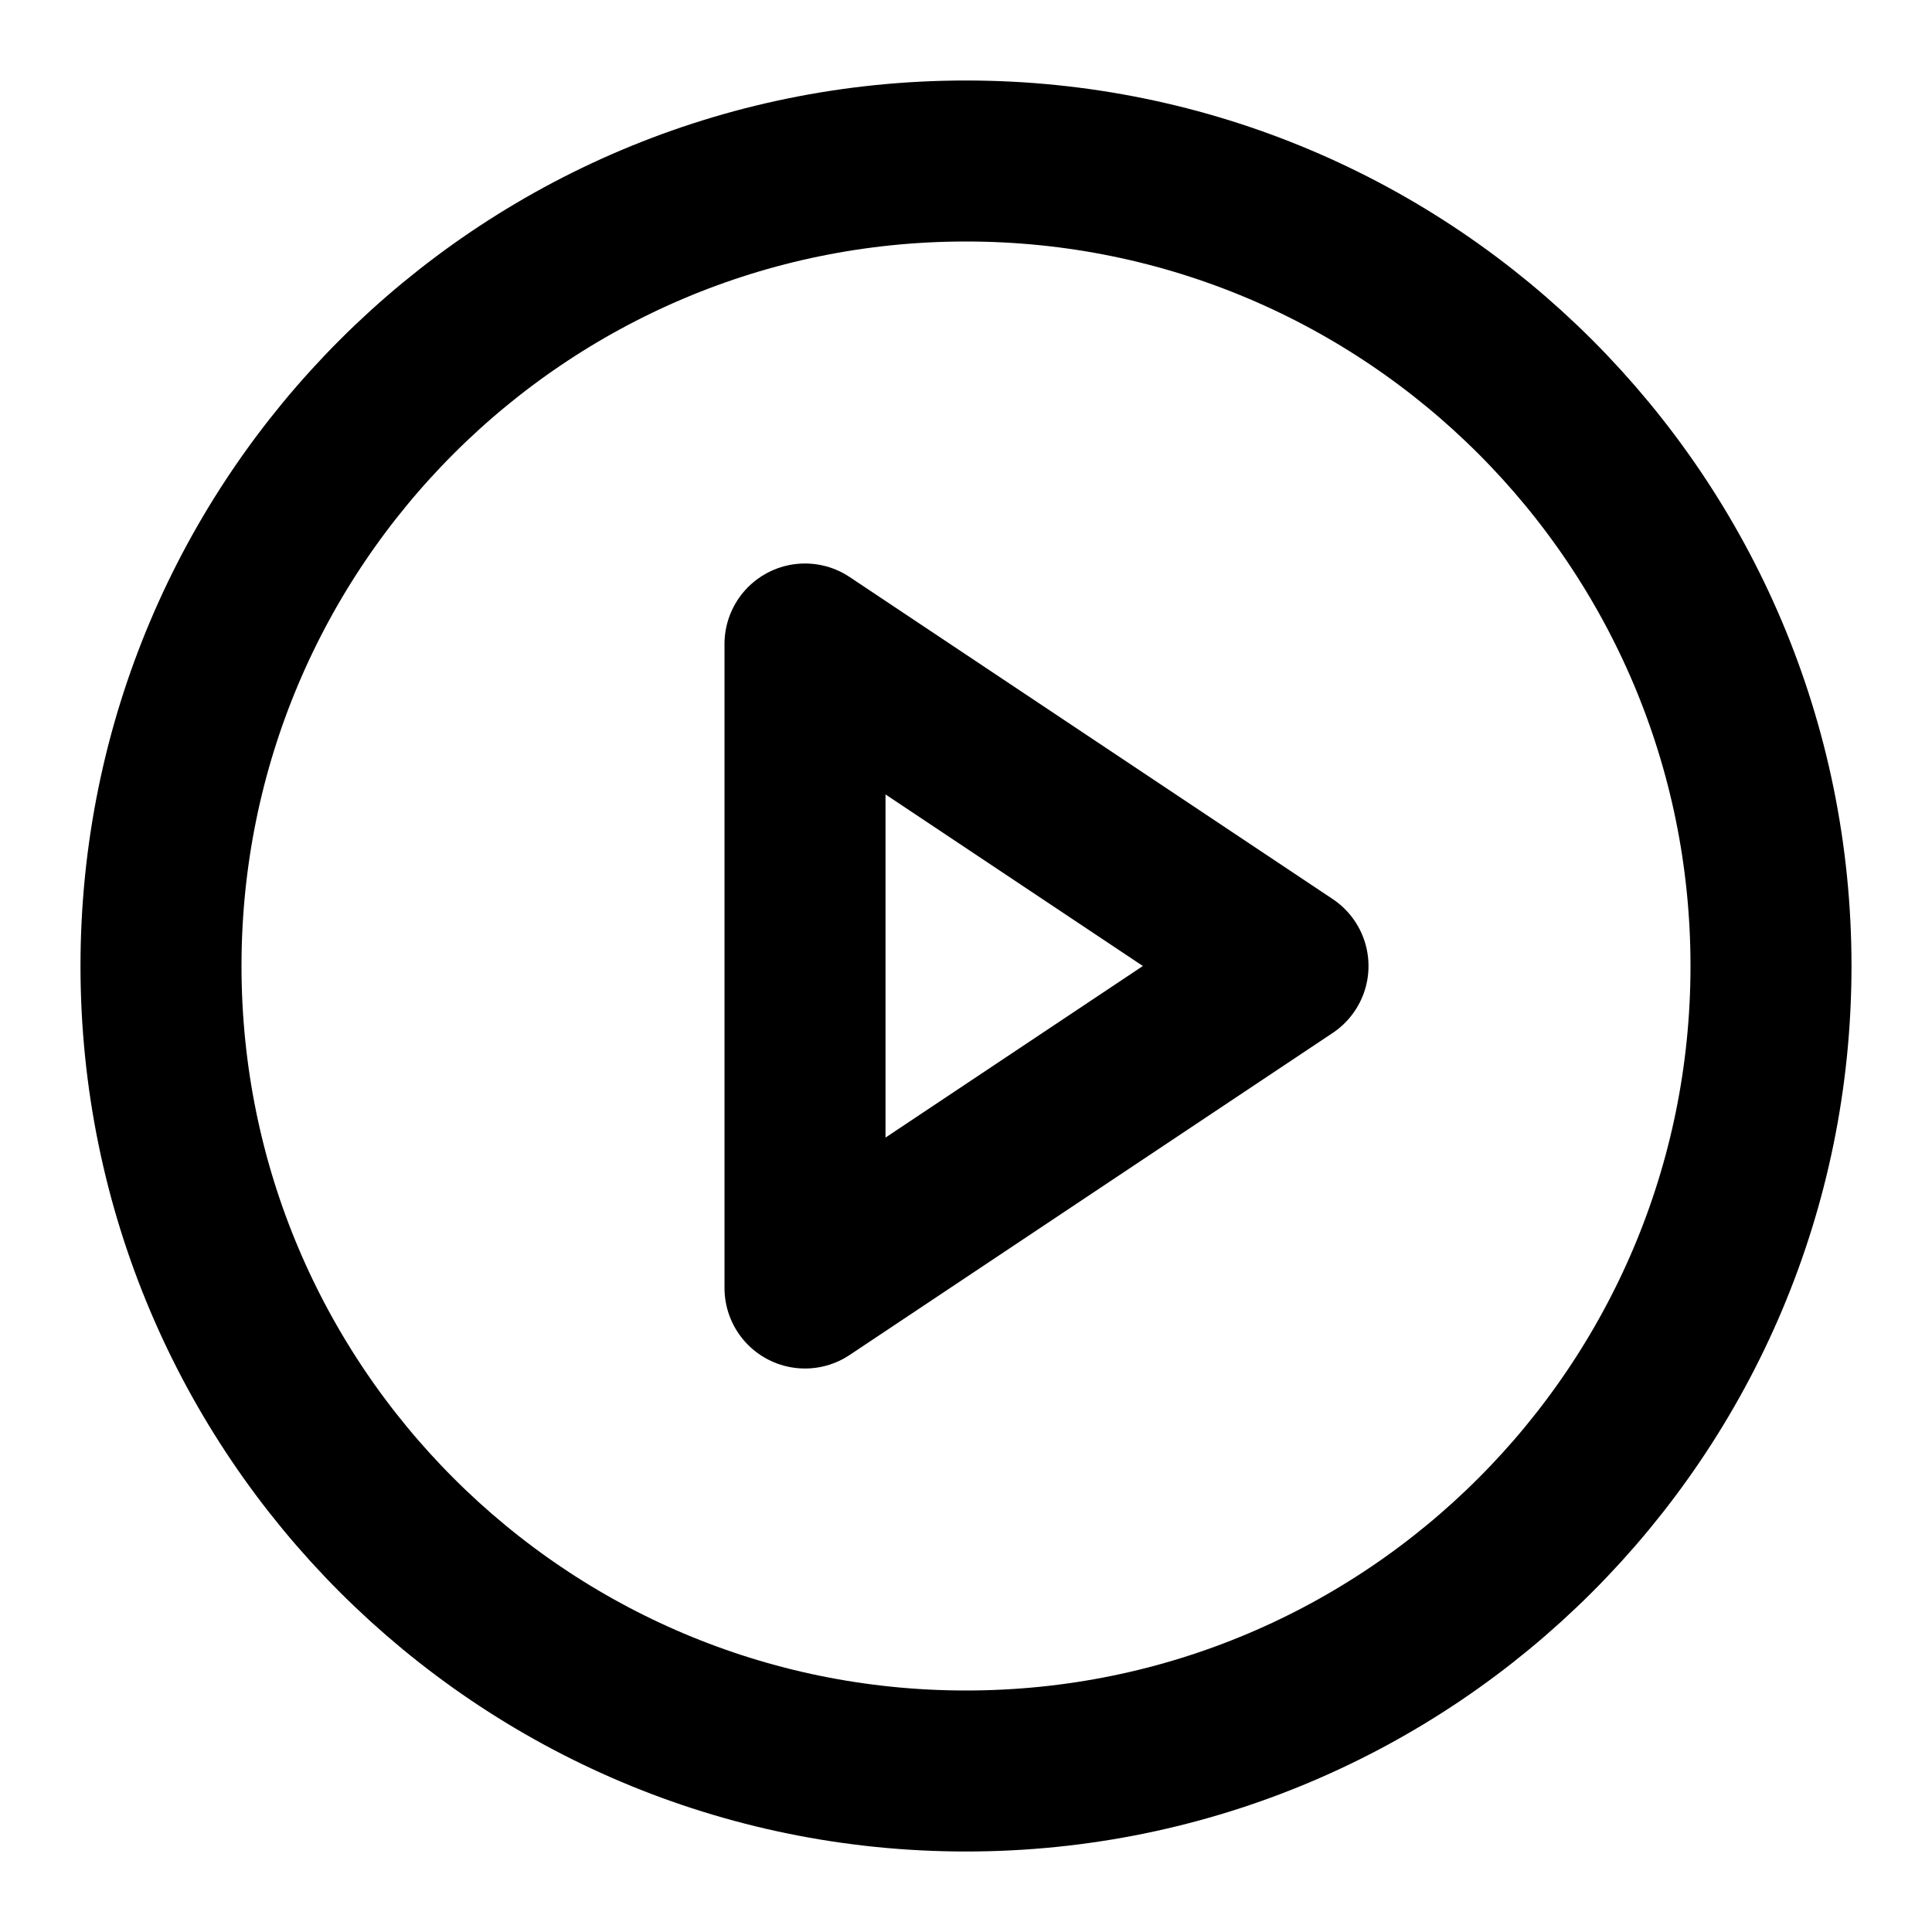
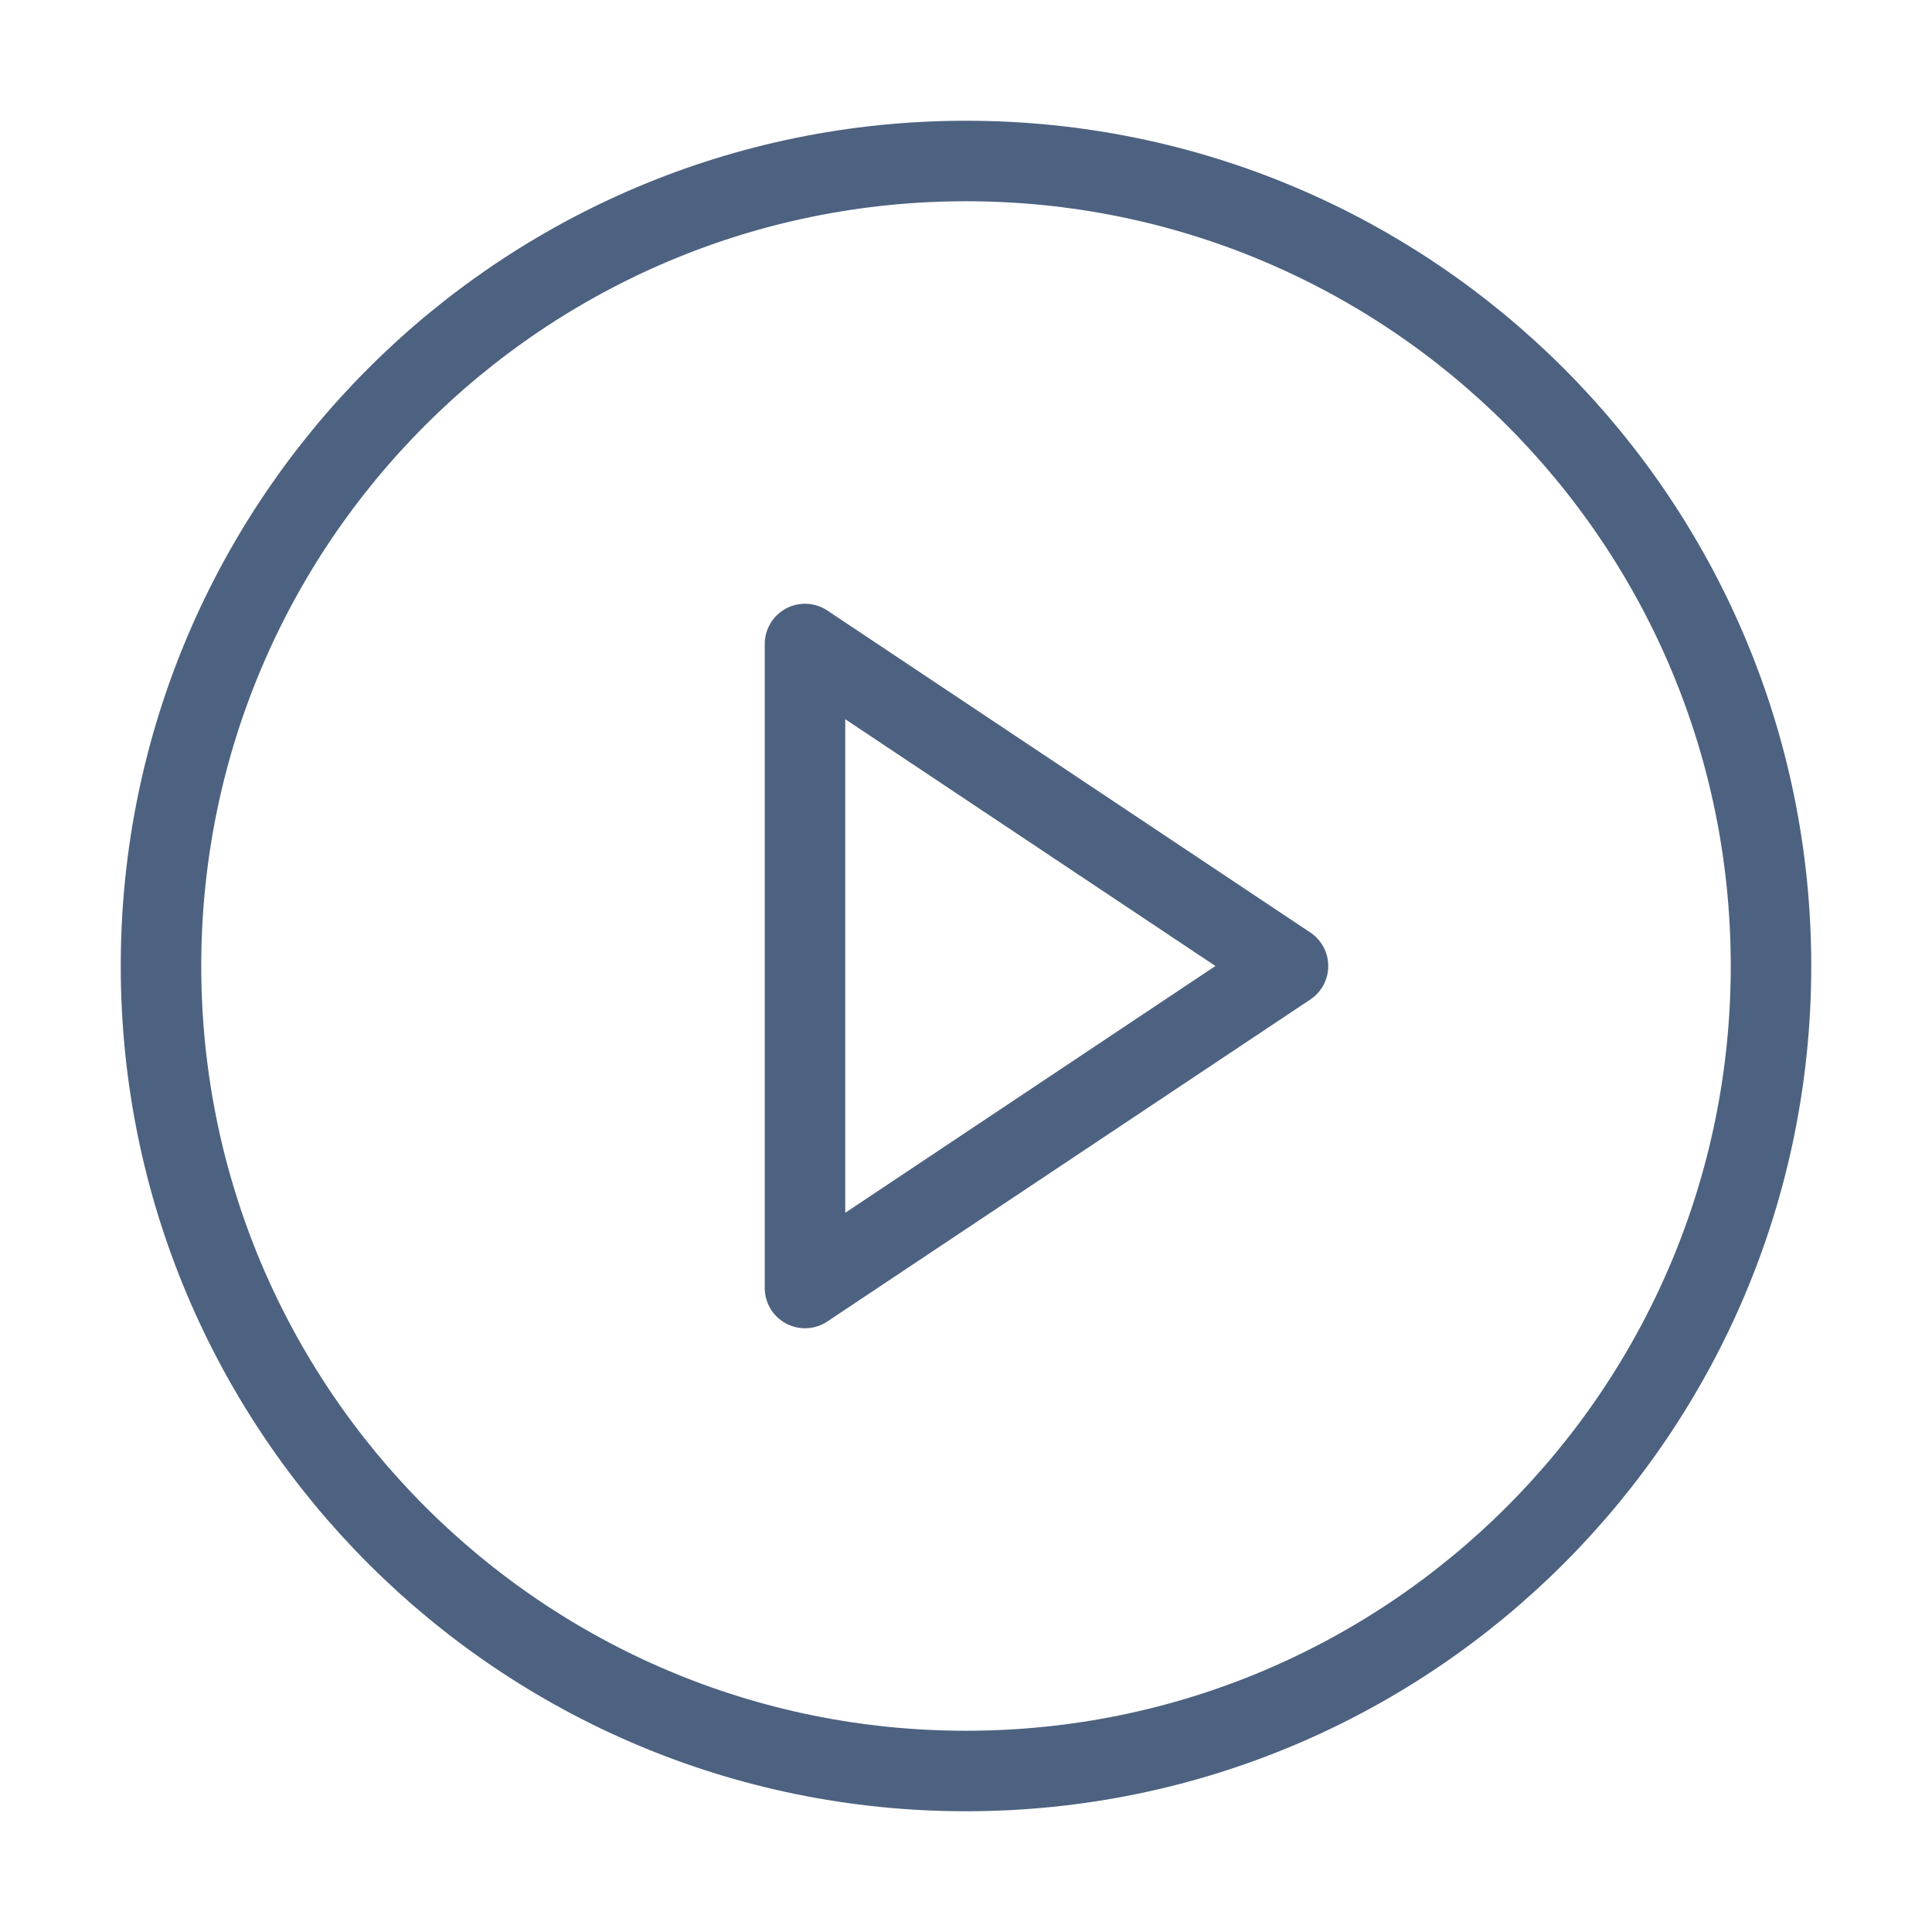
- <svg xmlns="http://www.w3.org/2000/svg" width="24" height="24" viewBox="0 0 24 24" fill="none" stroke="currentColor" stroke-width="2" stroke-linecap="round" stroke-linejoin="round" class="feather feather-play-circle">
+ <svg xmlns="http://www.w3.org/2000/svg" width="24" height="24" viewBox="0 0 24 24" fill="none" stroke="#4d6280" stroke-width="1" stroke-linecap="round" stroke-linejoin="round" class="feather feather-play-circle">
  <circle cx="12" cy="12" r="10" />
  <polygon points="10 8 16 12 10 16 10 8" />
</svg>
